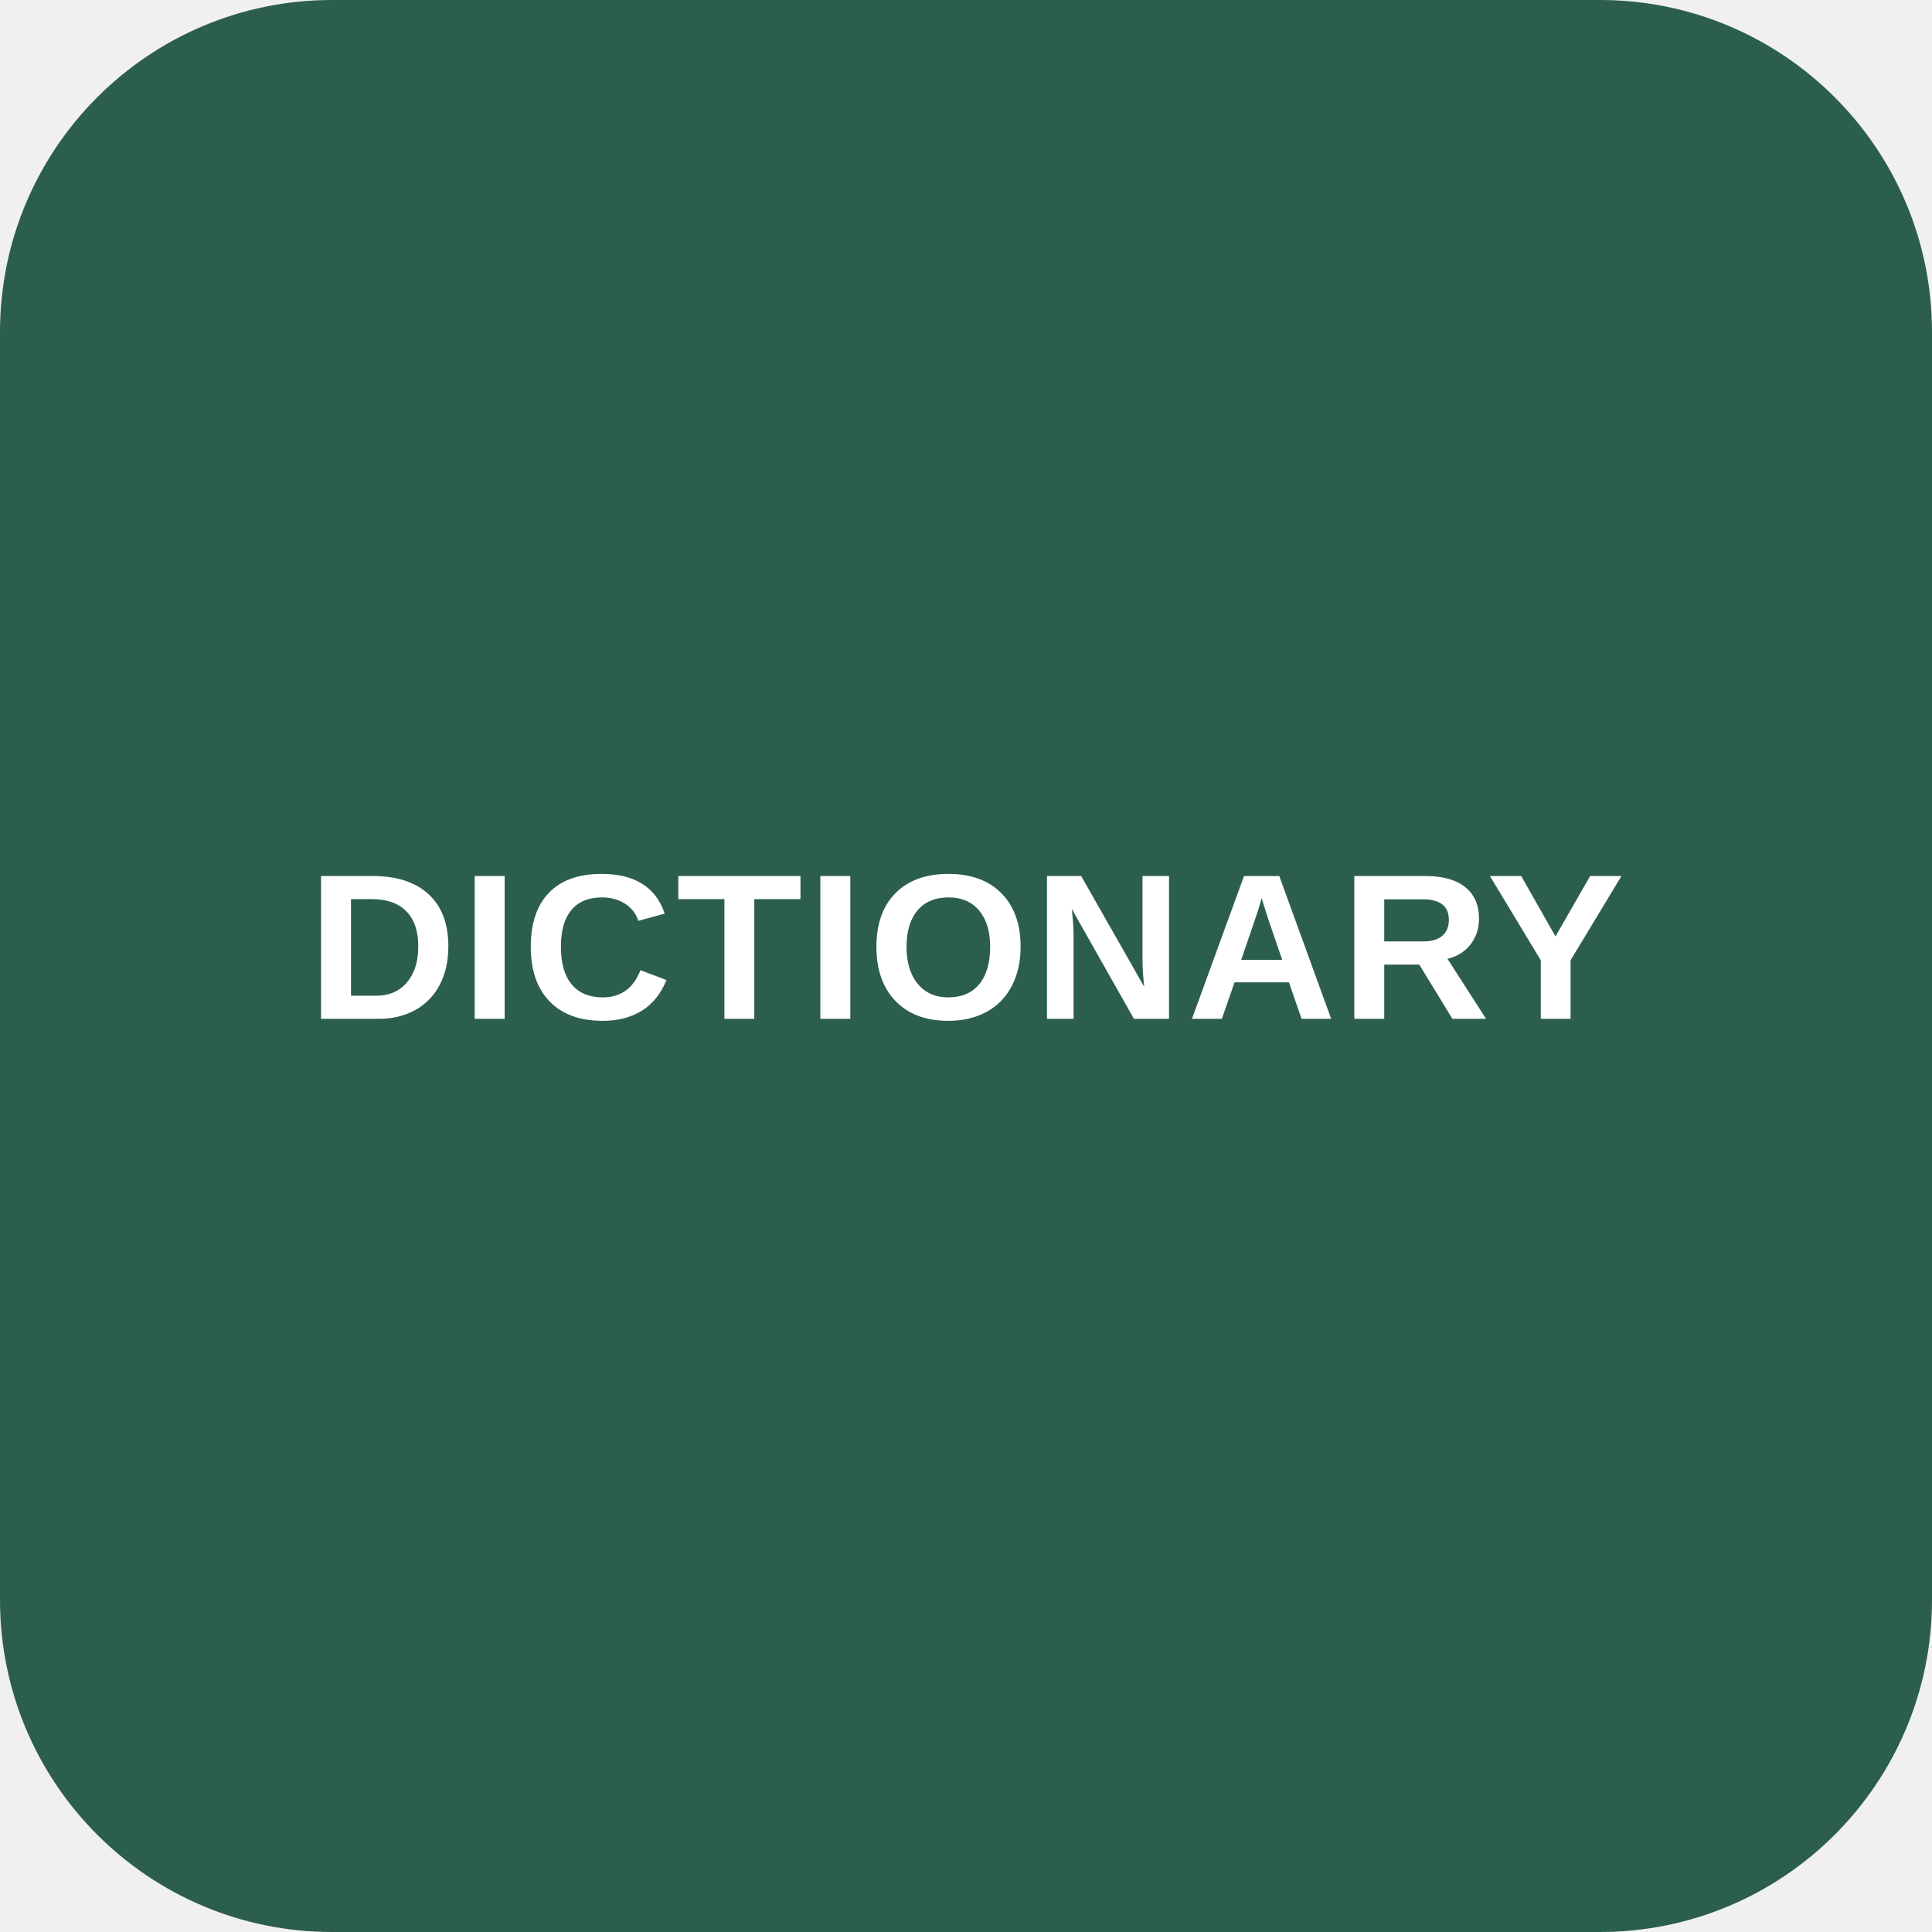
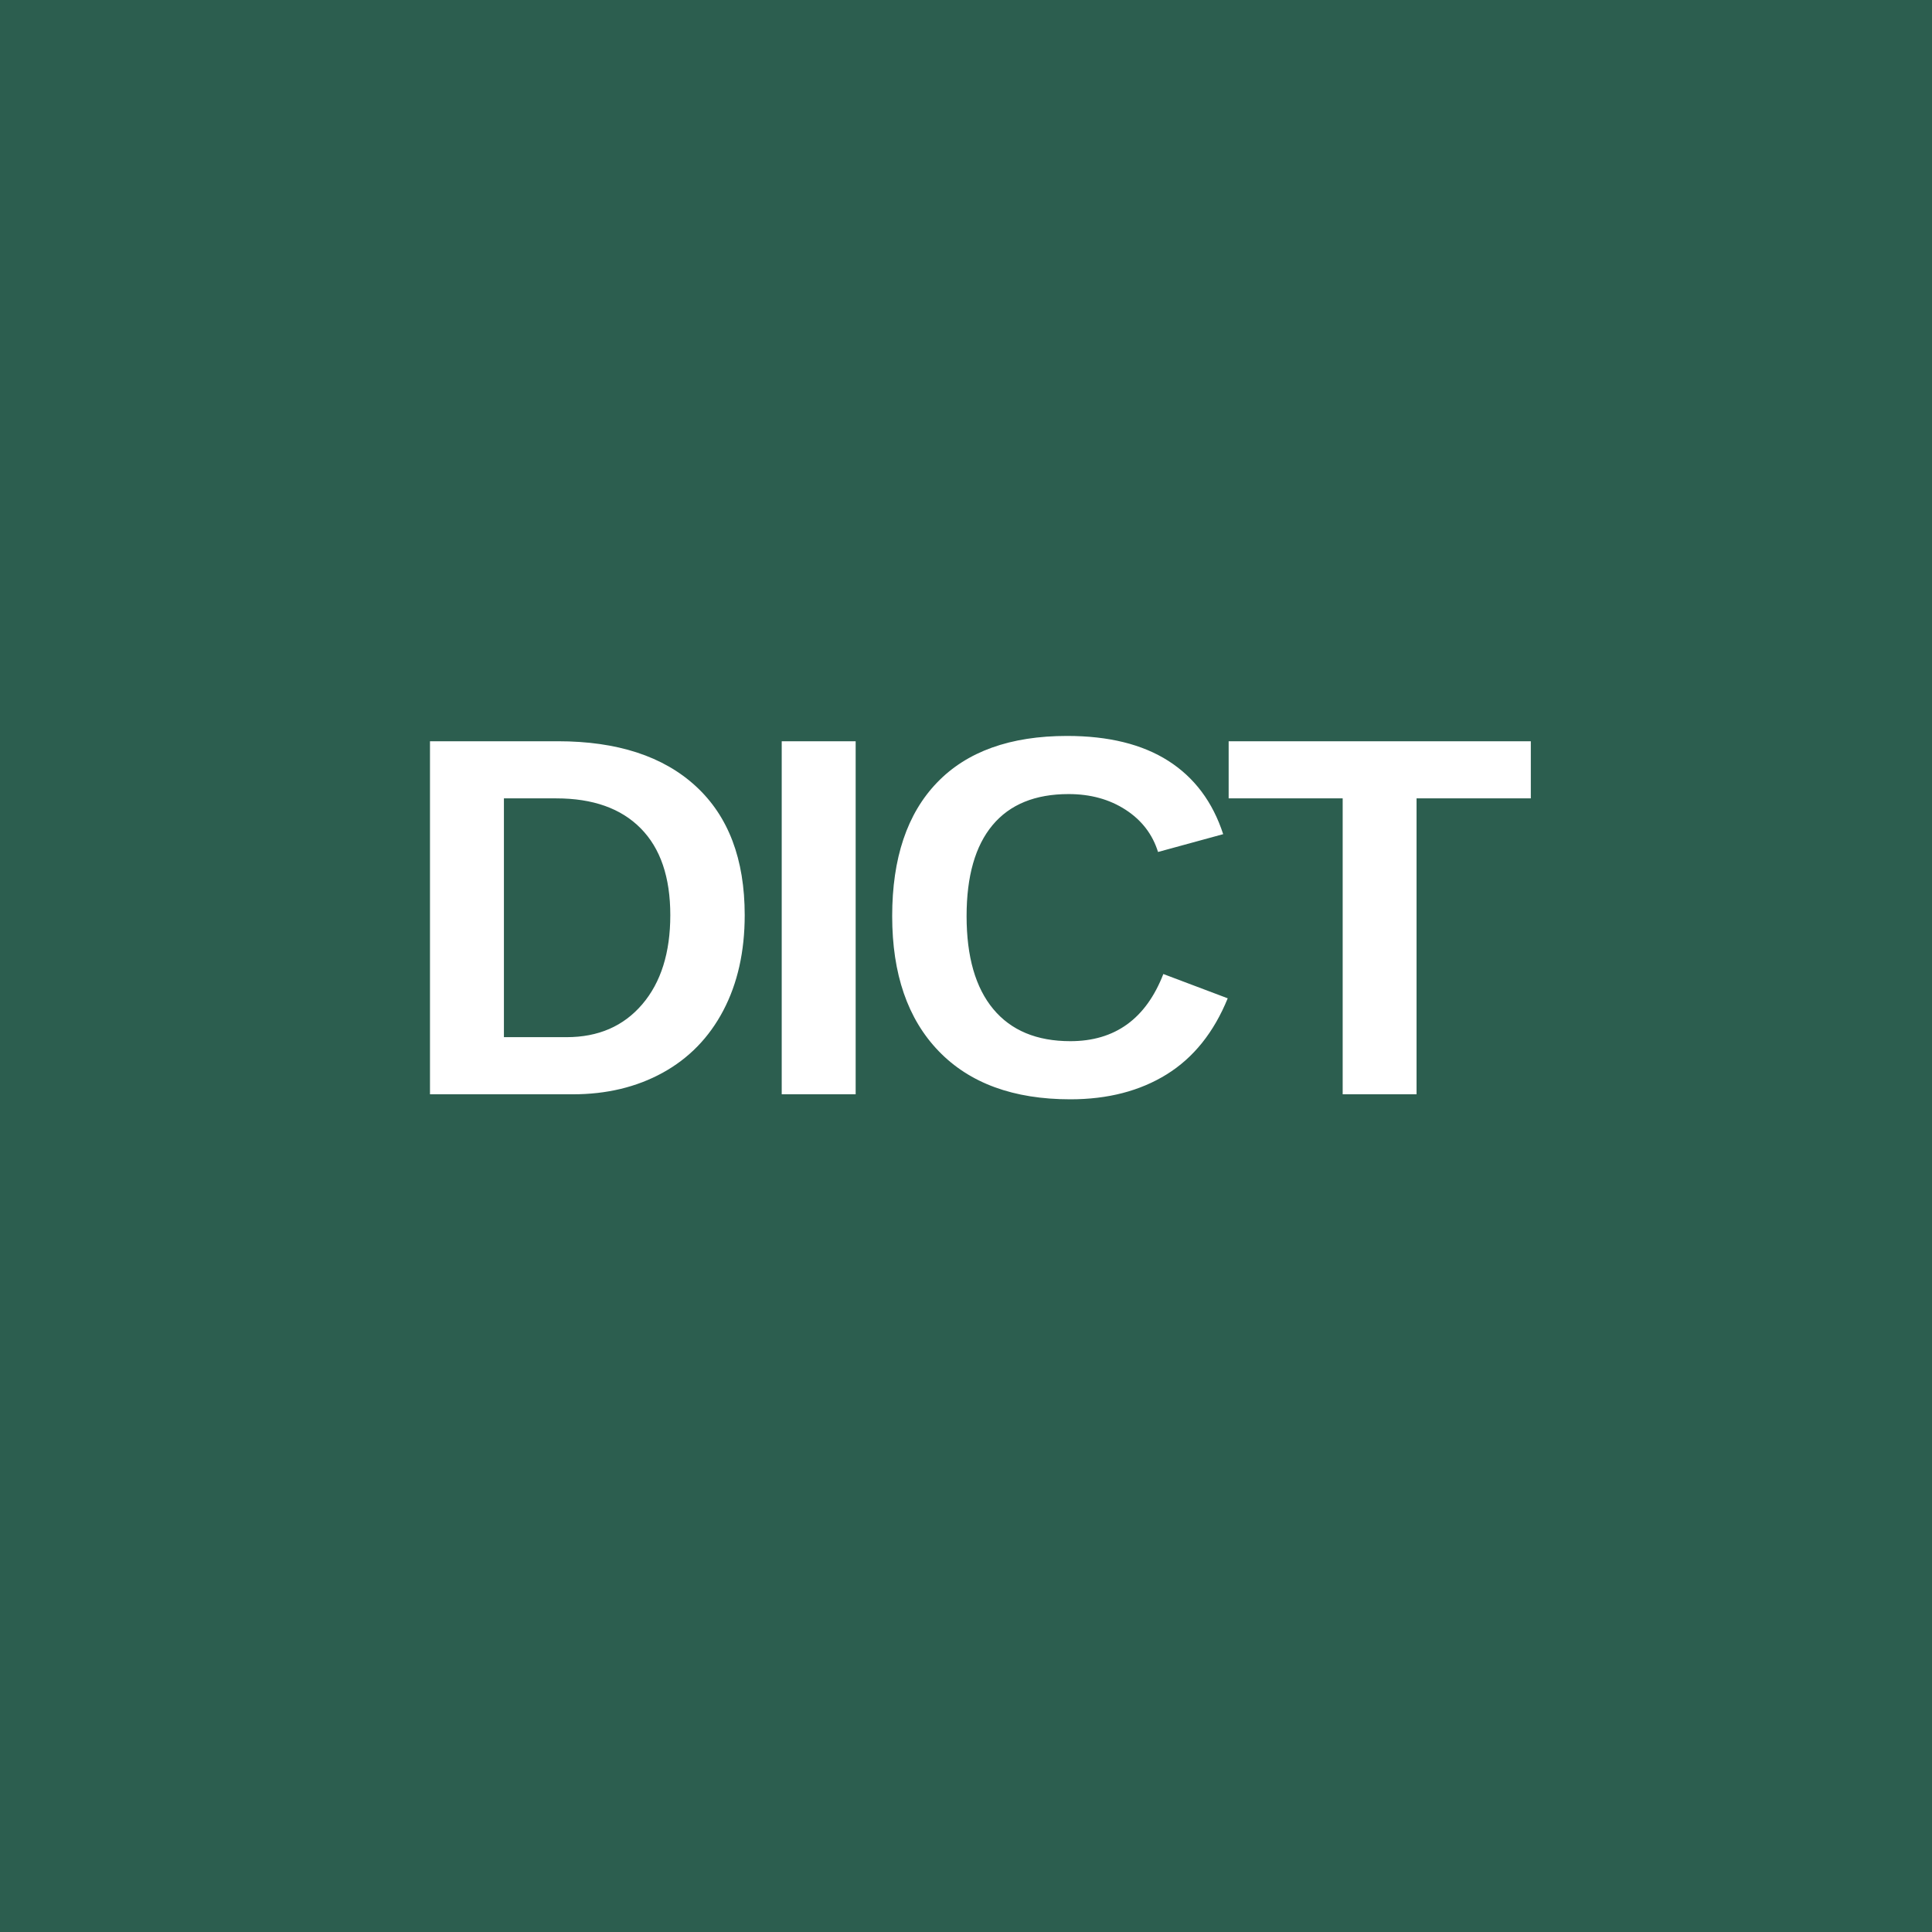
<svg xmlns="http://www.w3.org/2000/svg" width="512" height="512" viewBox="0 0 512 512">
-   <rect width="512" height="512" rx="88" fill="#2c5e4f" />
-   <text x="256" y="270" fill="#fff" font-family="Arial,Helvetica,sans-serif" font-size="55" font-weight="800" text-anchor="middle" letter-spacing="1">DICTIONARY</text>
+   <rect width="512" height="512" fill="#2c5e4f" />
+   <text x="256" y="290" fill="#fff" font-family="Arial,Helvetica,sans-serif" font-size="136" font-weight="800" text-anchor="middle" letter-spacing="-5">DICT</text>
</svg>
